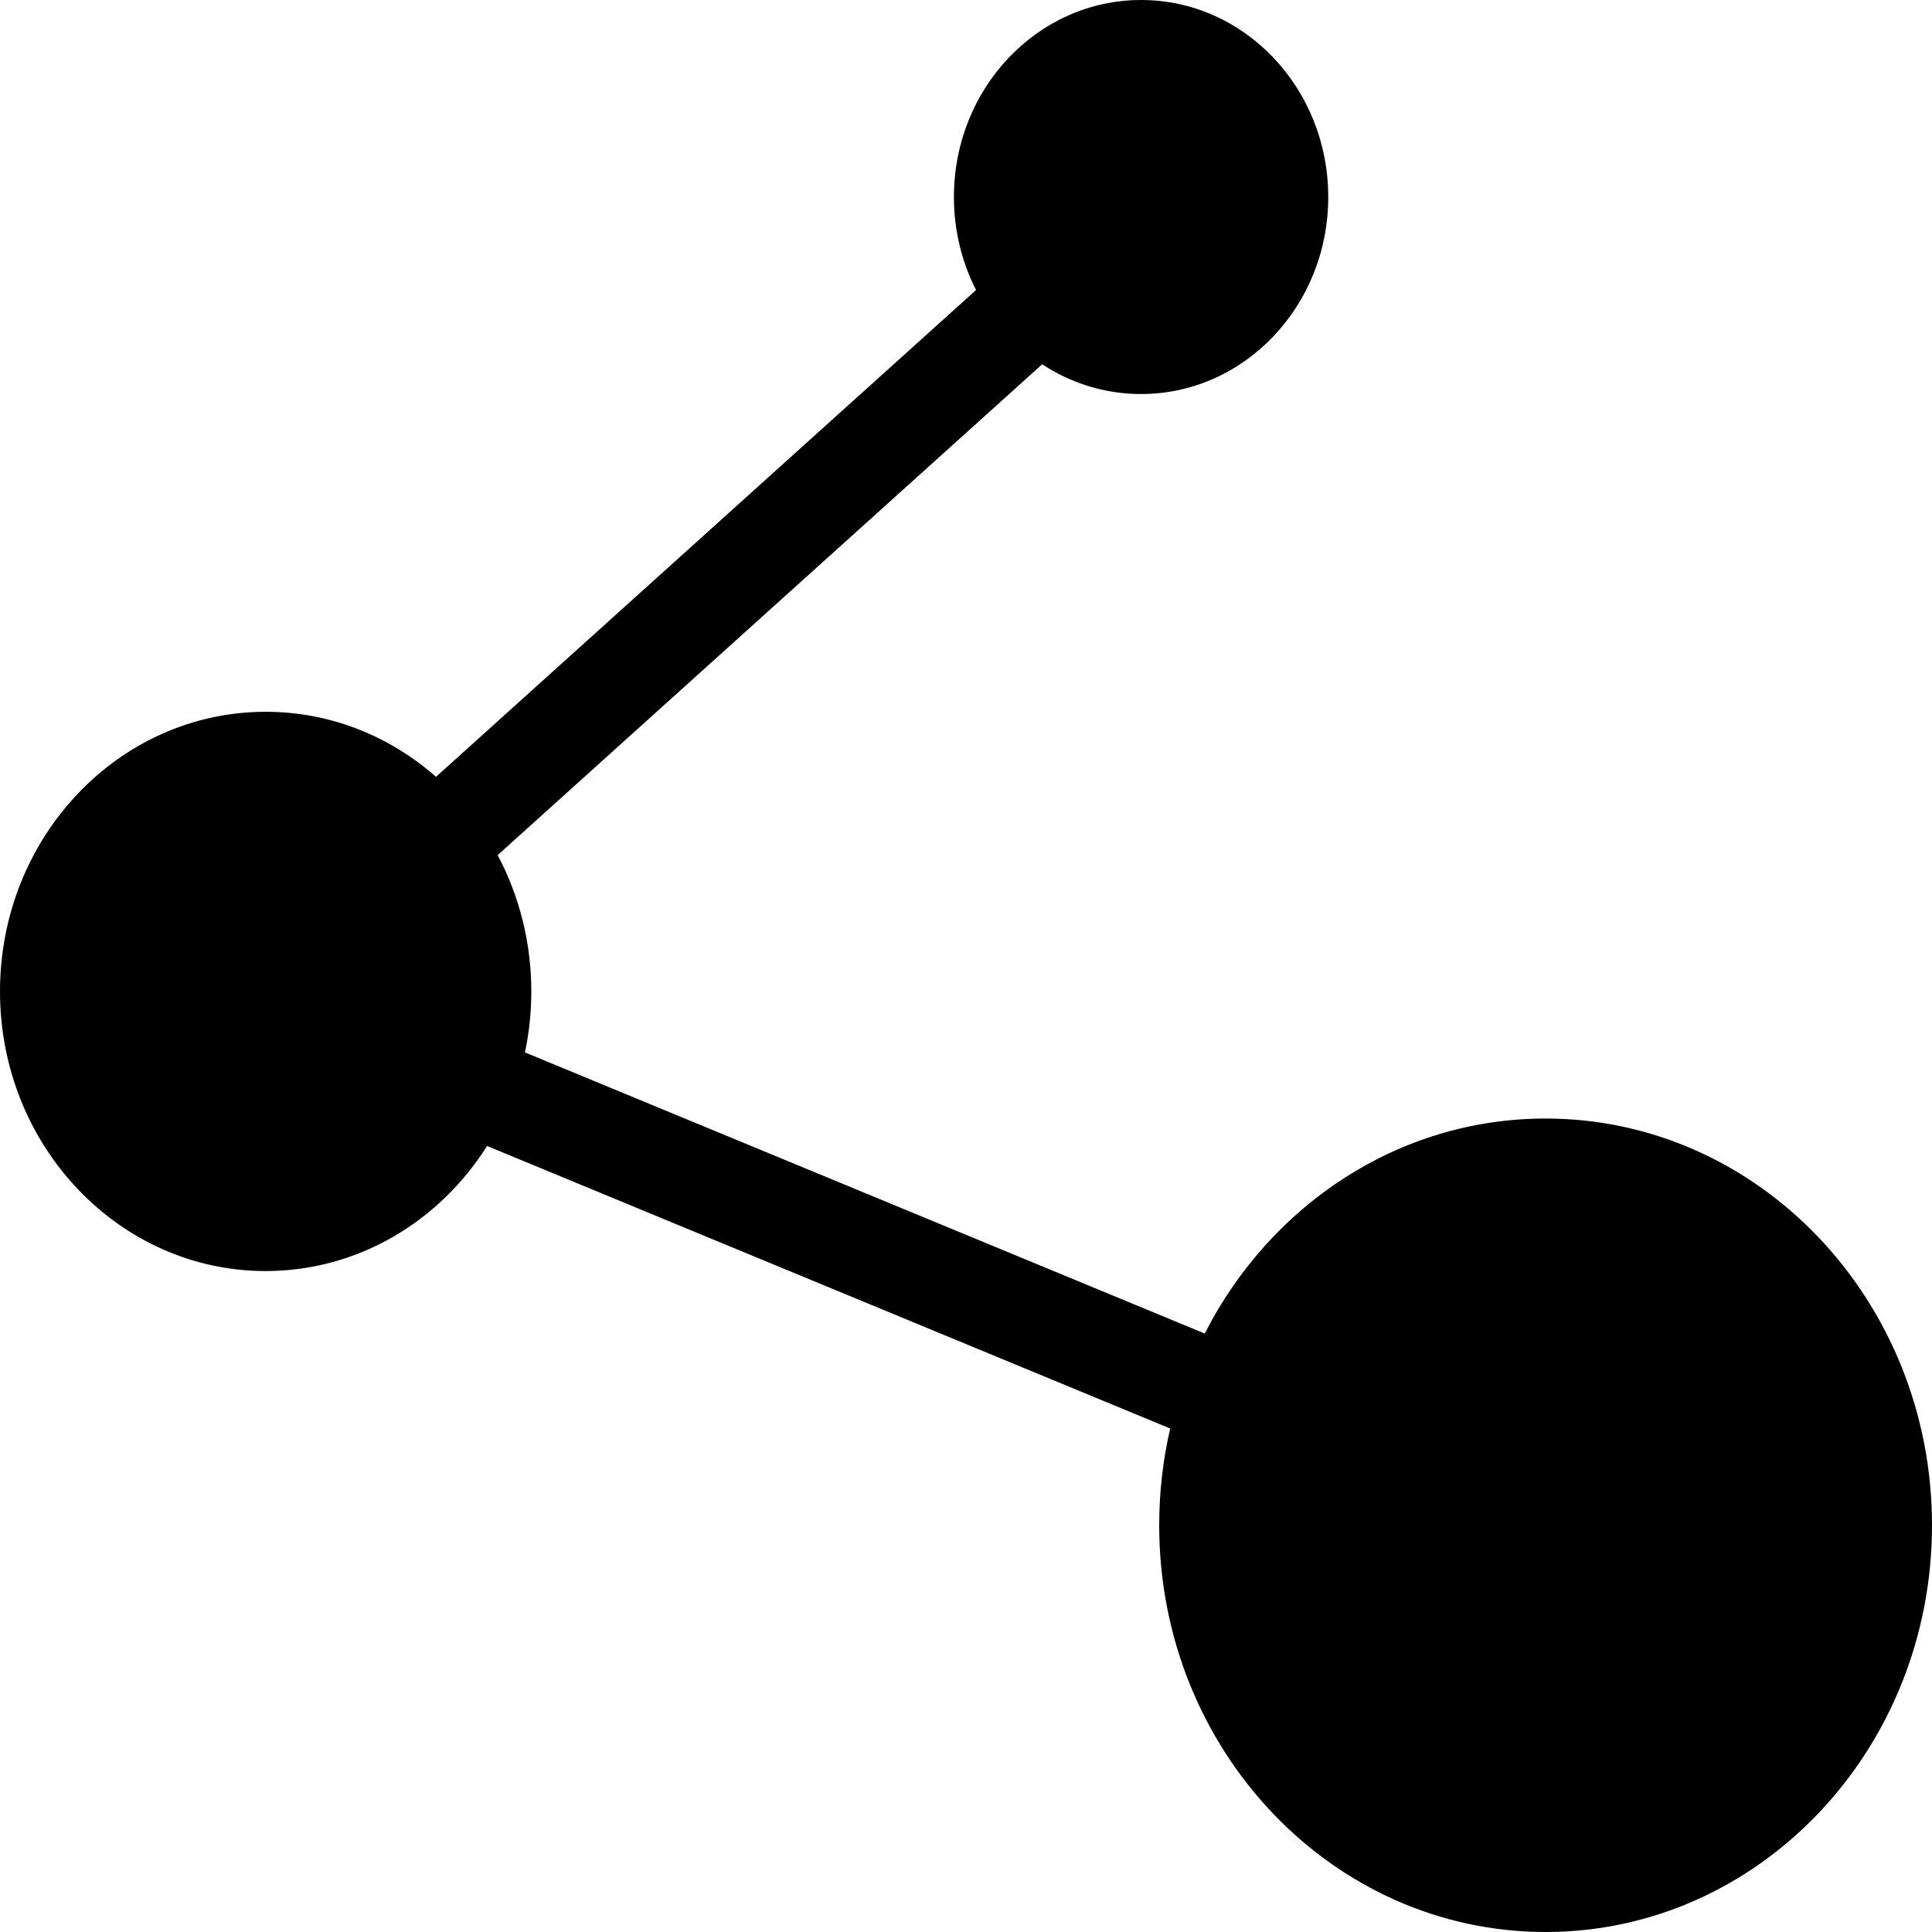
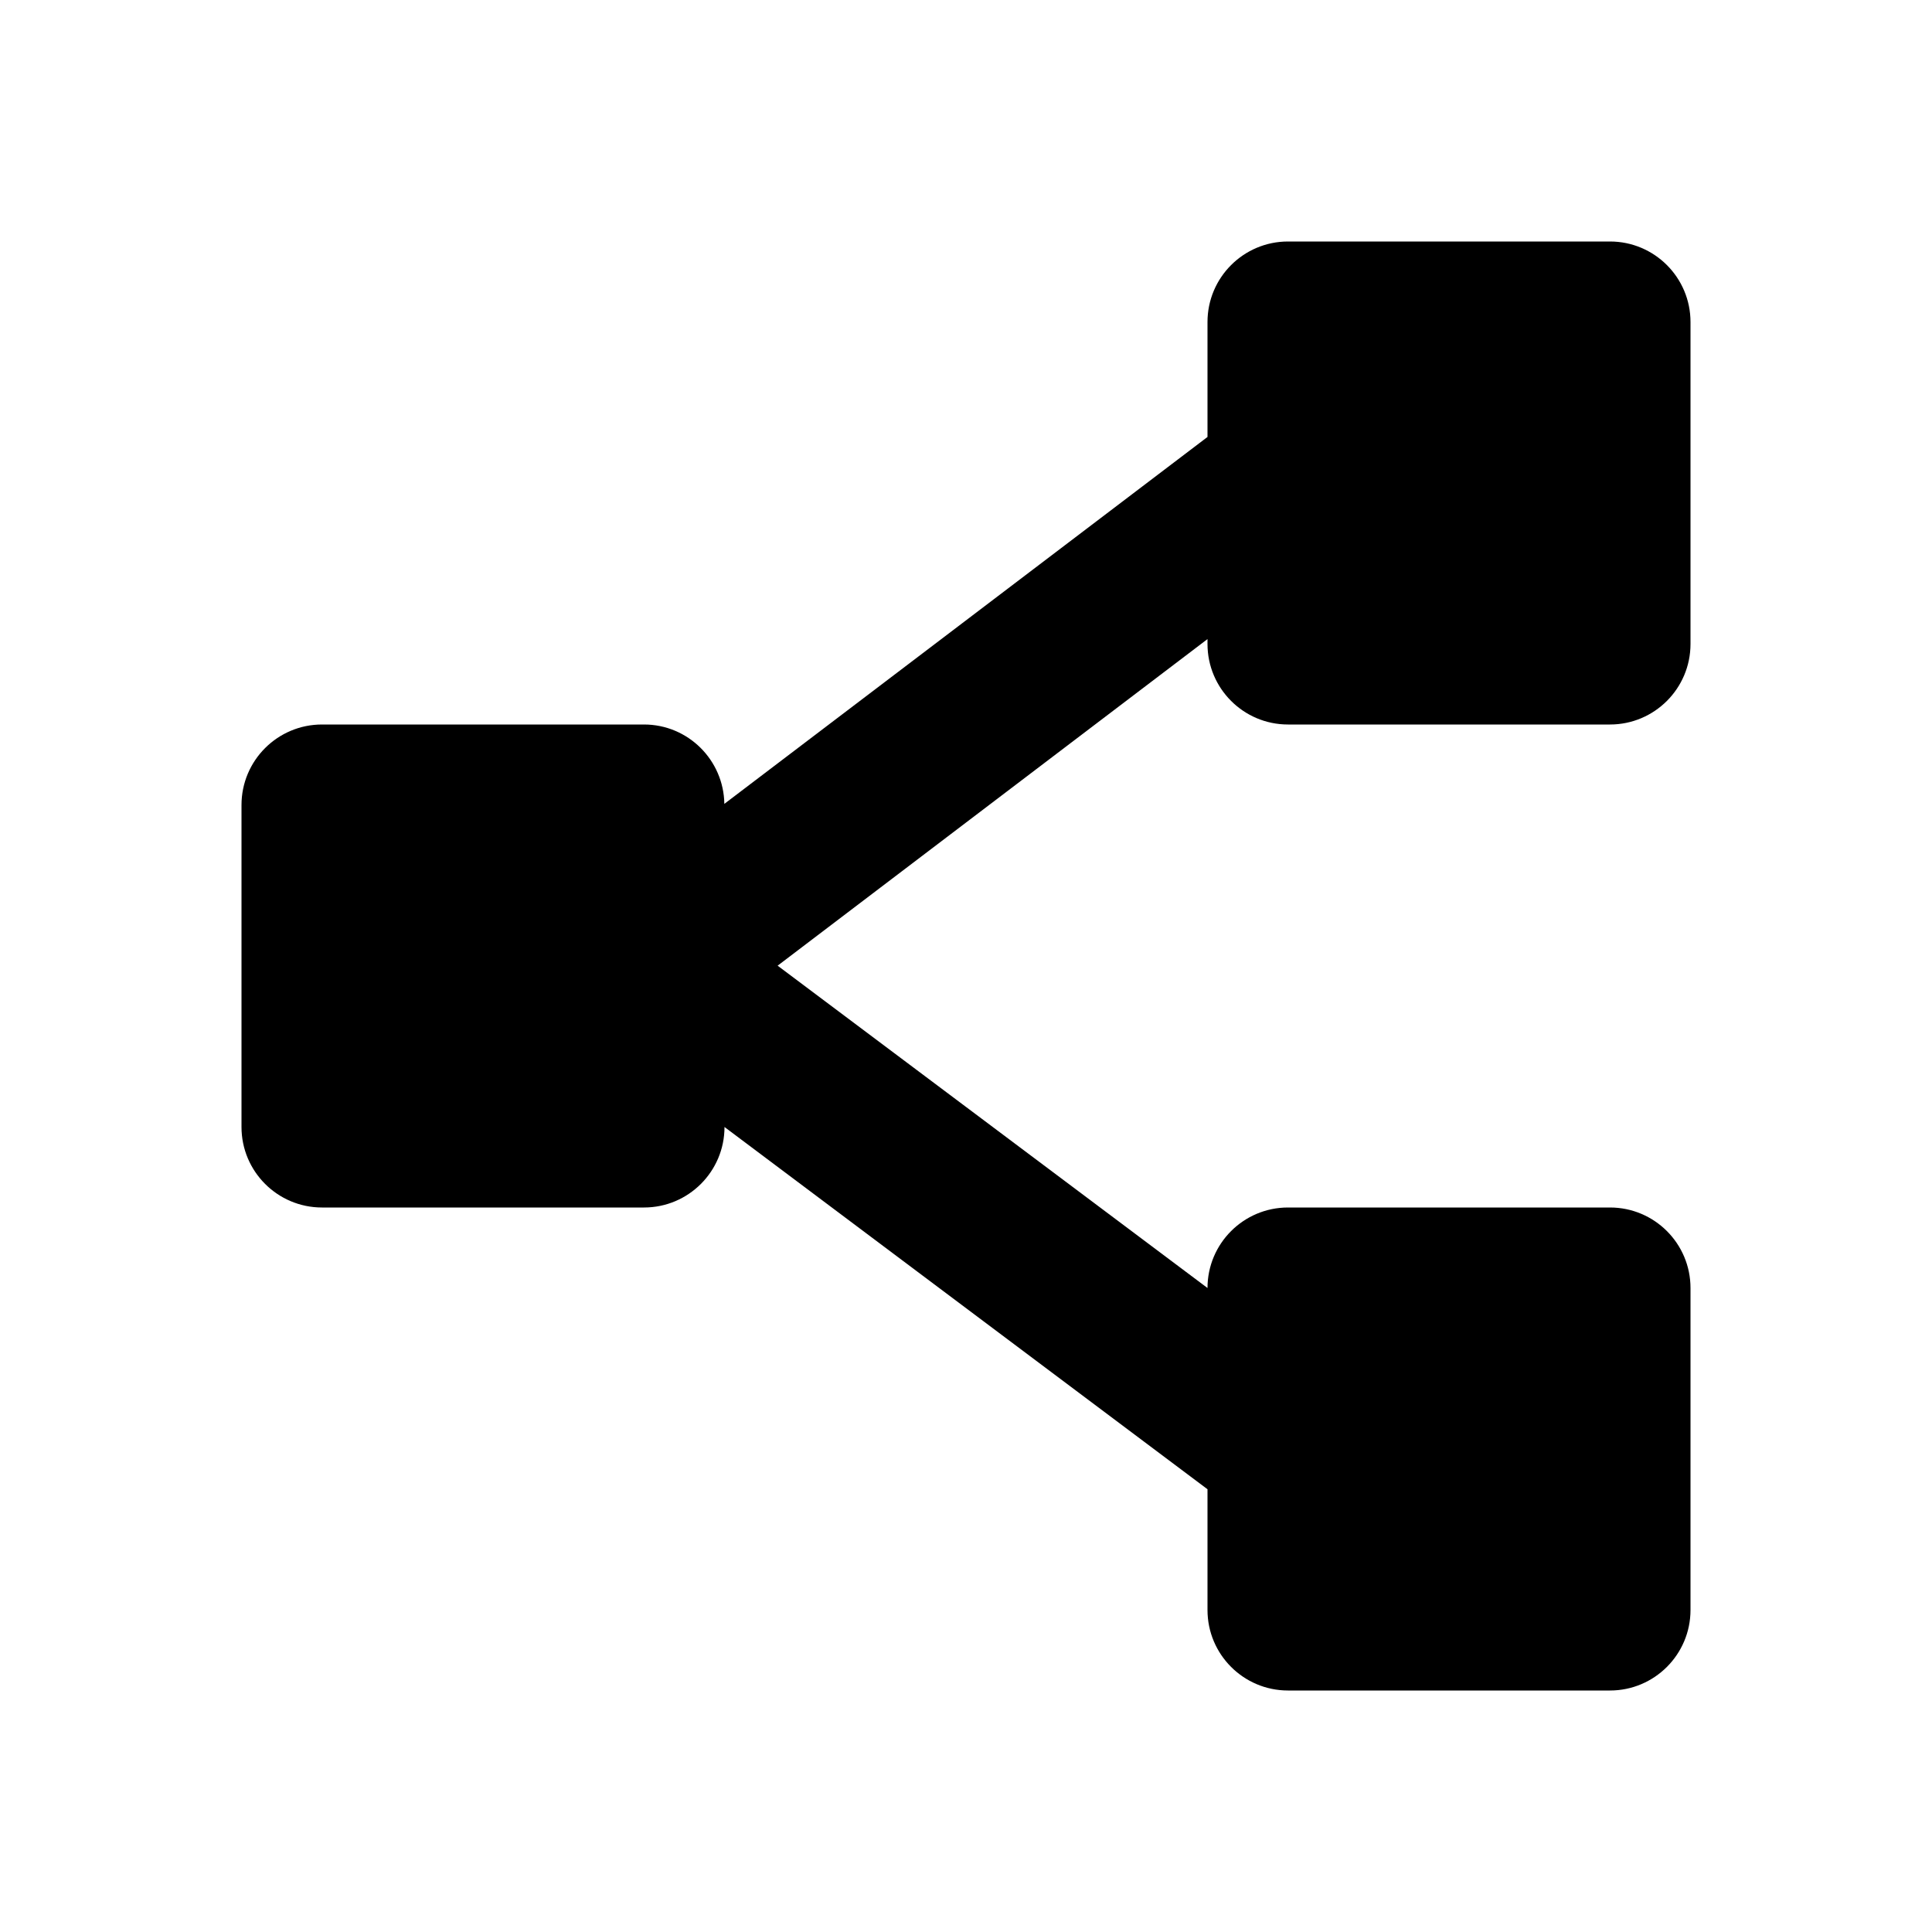
- <svg xmlns="http://www.w3.org/2000/svg" width="160" height="160" viewBox="0 0 160 160" fill="none">
-   <path fill-rule="evenodd" clip-rule="evenodd" d="M94.5 32.632C103.06 32.632 110 25.327 110 16.316C110 7.305 103.06 0 94.5 0C85.94 0 79 7.305 79 16.316C79 19.101 79.663 21.724 80.832 24.018L36.107 64.334C32.288 60.971 27.369 58.947 22 58.947C9.85 58.947 0 69.316 0 82.105C0 94.895 9.85 105.263 22 105.263C29.655 105.263 36.396 101.148 40.337 94.905L96.911 118.303C96.316 120.871 96 123.555 96 126.316C96 144.919 110.327 160 128 160C145.673 160 160 144.919 160 126.316C160 107.713 145.673 92.632 128 92.632C115.781 92.632 105.162 99.841 99.771 110.438L43.475 87.155C43.819 85.529 44 83.84 44 82.105C44 78.007 42.989 74.157 41.214 70.817L86.308 30.169C88.684 31.73 91.492 32.632 94.5 32.632Z" fill="black" />
+ <svg xmlns="http://www.w3.org/2000/svg" width="24" height="24" viewBox="0 0 24 24" fill="none">
+   <path d="M16 3C15.448 3 15 3.448 15 4V5.428L8.998 9.986C8.99 9.441 8.547 9 8 9H4C3.448 9 3 9.448 3 10V14C3 14.552 3.448 15 4 15H8C8.552 15 9 14.552 9 14L15 18.5V20C15 20.552 15.448 21 16 21H20C20.552 21 21 20.552 21 20V16C21 15.448 20.552 15 20 15H16C15.448 15 15 15.448 15 16L9.66 11.996L15 7.939V8C15 8.552 15.448 9 16 9H20C20.552 9 21 8.552 21 8V4C21 3.448 20.552 3 20 3H16Z" fill="black" />
</svg>
